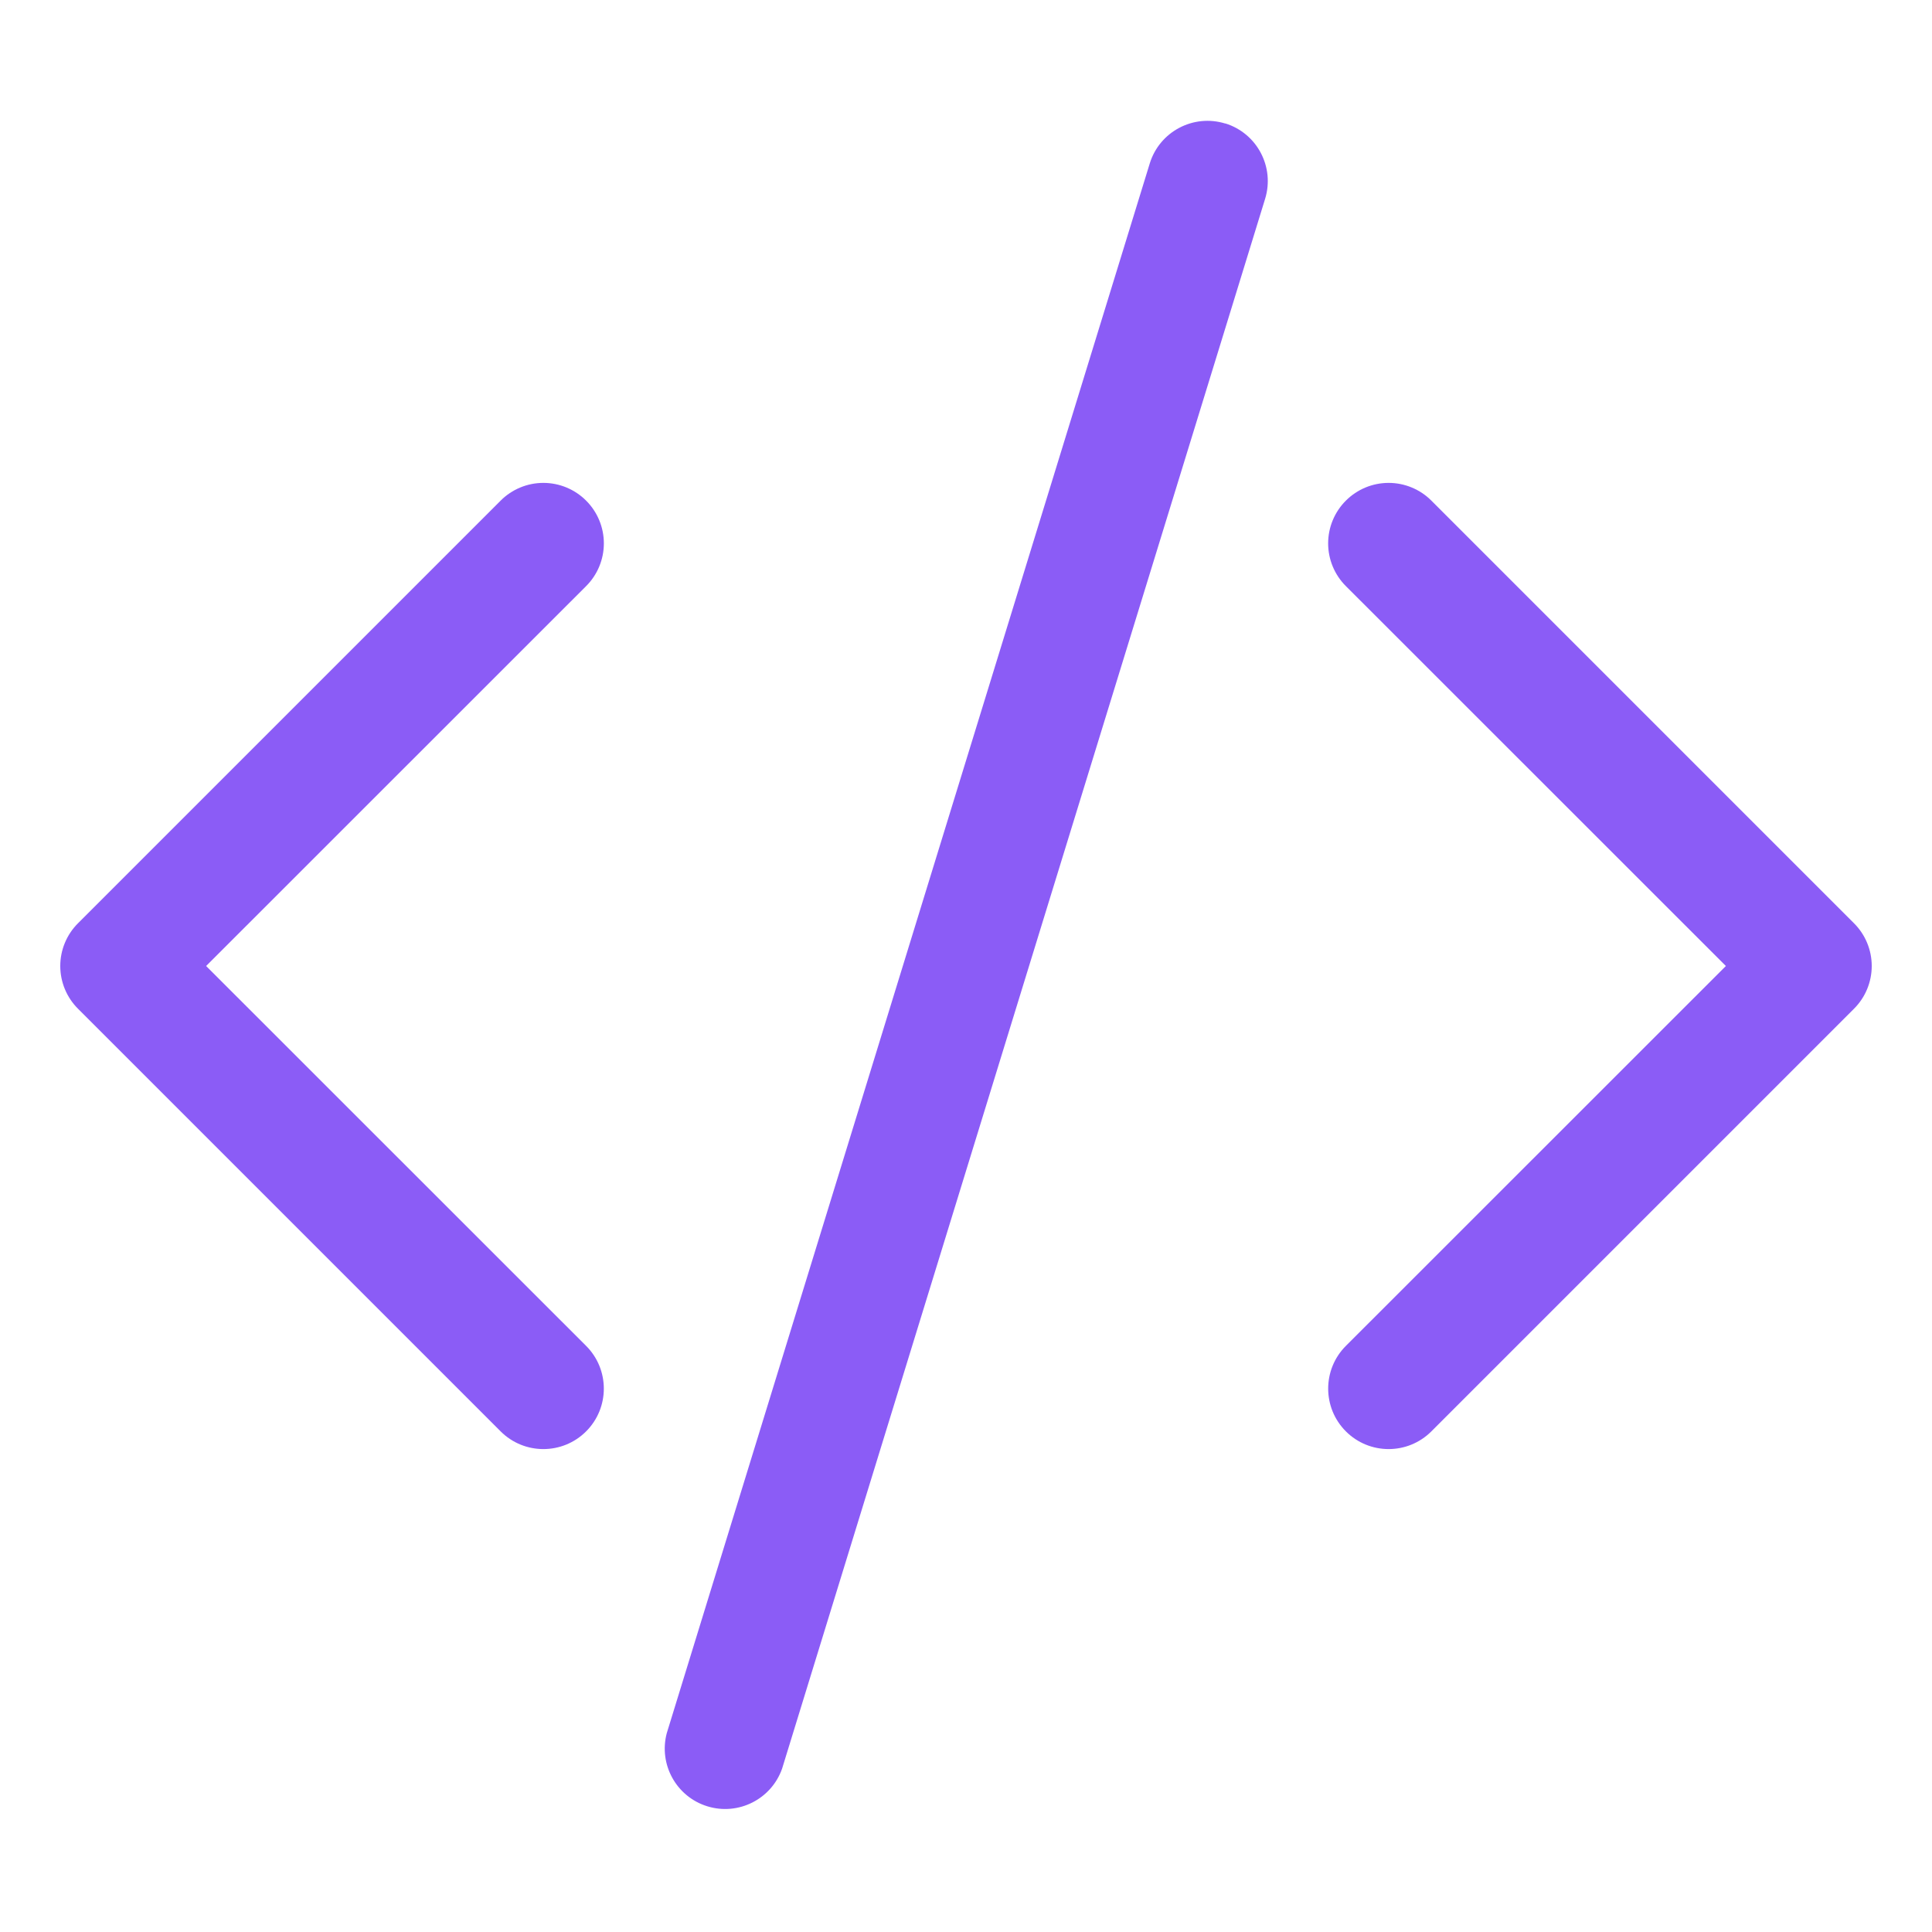
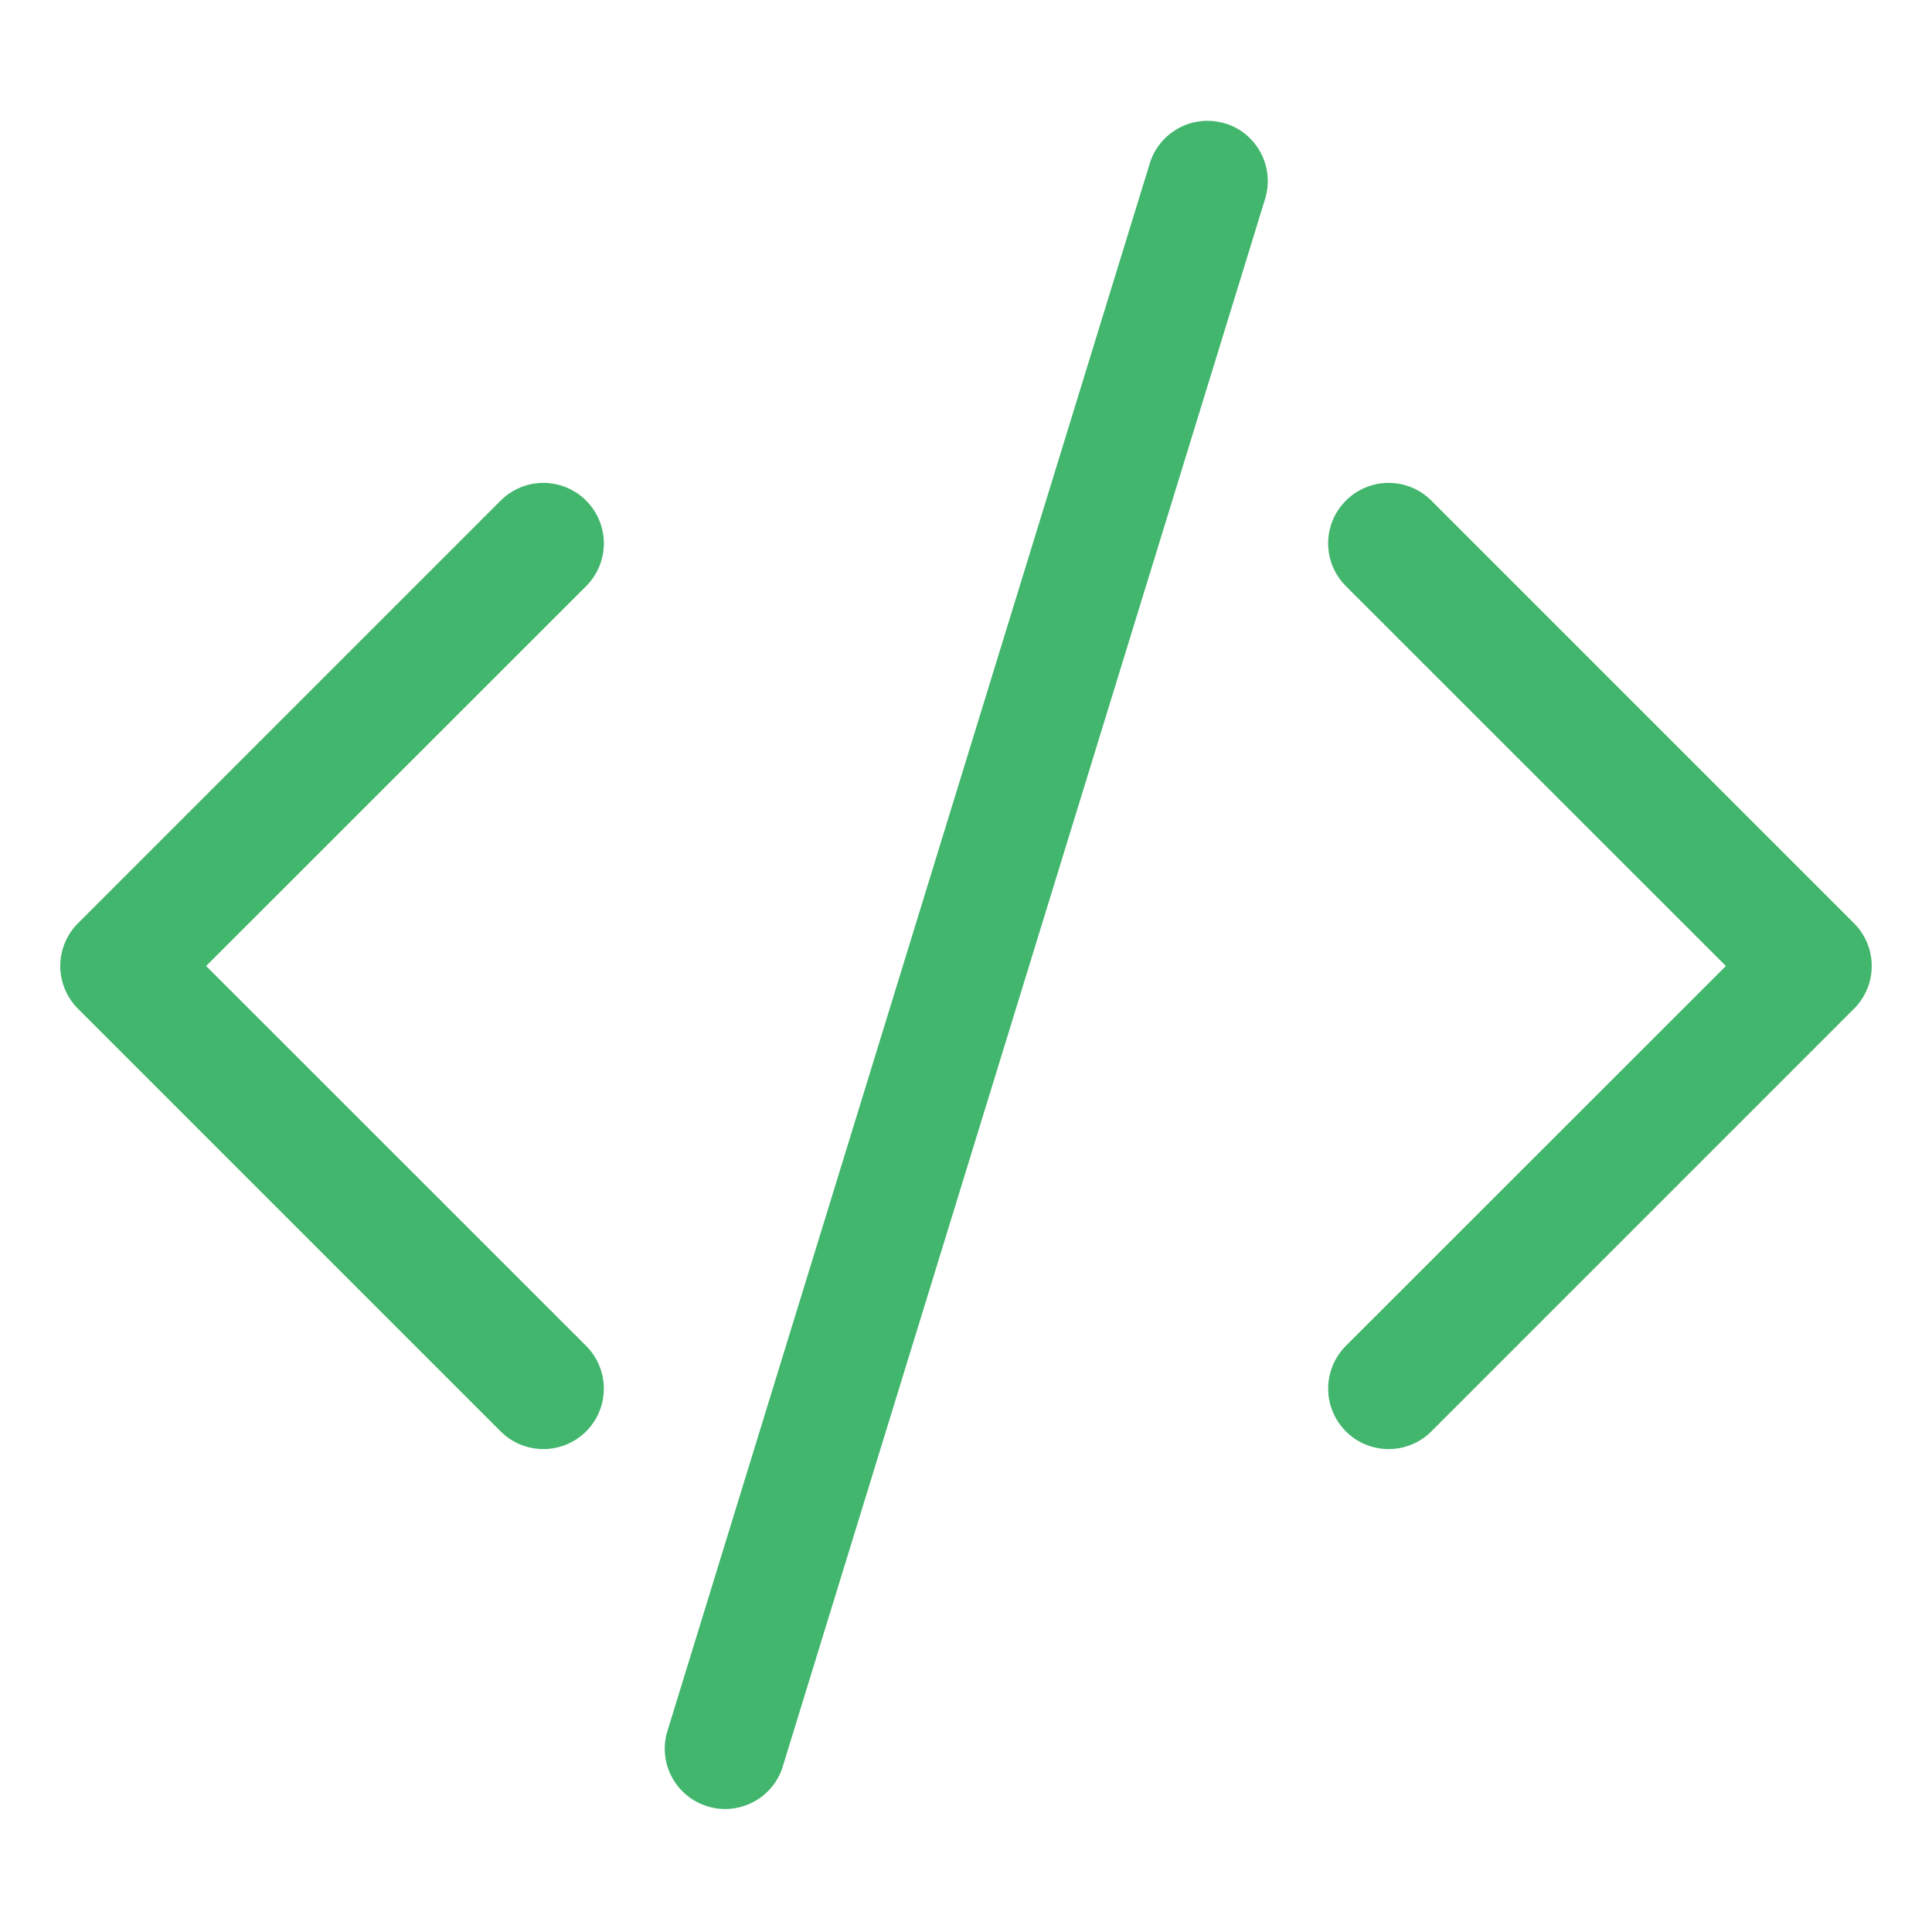
- <svg xmlns="http://www.w3.org/2000/svg" width="16" height="16" fill="rgb(139 92 246)" class="bi bi-code-slash" viewBox="0 0 16 16">
+ <svg xmlns="http://www.w3.org/2000/svg" width="16" height="16" fill="rgb(65, 182, 108)" class="bi bi-code-slash" viewBox="0 0 16 16">
  <path fill-rule="evenodd" d="M4.854 4.146a.5.5 0 0 1 0 .708L1.707 8l3.147 3.146a.5.5 0 0 1-.708.708l-3.5-3.5a.5.5 0 0 1 0-.708l3.5-3.5a.5.5 0 0 1 .708 0zm6.292 0a.5.5 0 0 0 0 .708L14.293 8l-3.147 3.146a.5.5 0 0 0 .708.708l3.5-3.5a.5.5 0 0 0 0-.708l-3.5-3.5a.5.5 0 0 0-.708 0zm-.999-3.124a.5.5 0 0 1 .33.625l-4 13a.5.5 0 0 1-.955-.294l4-13a.5.5 0 0 1 .625-.33z" />
</svg>
